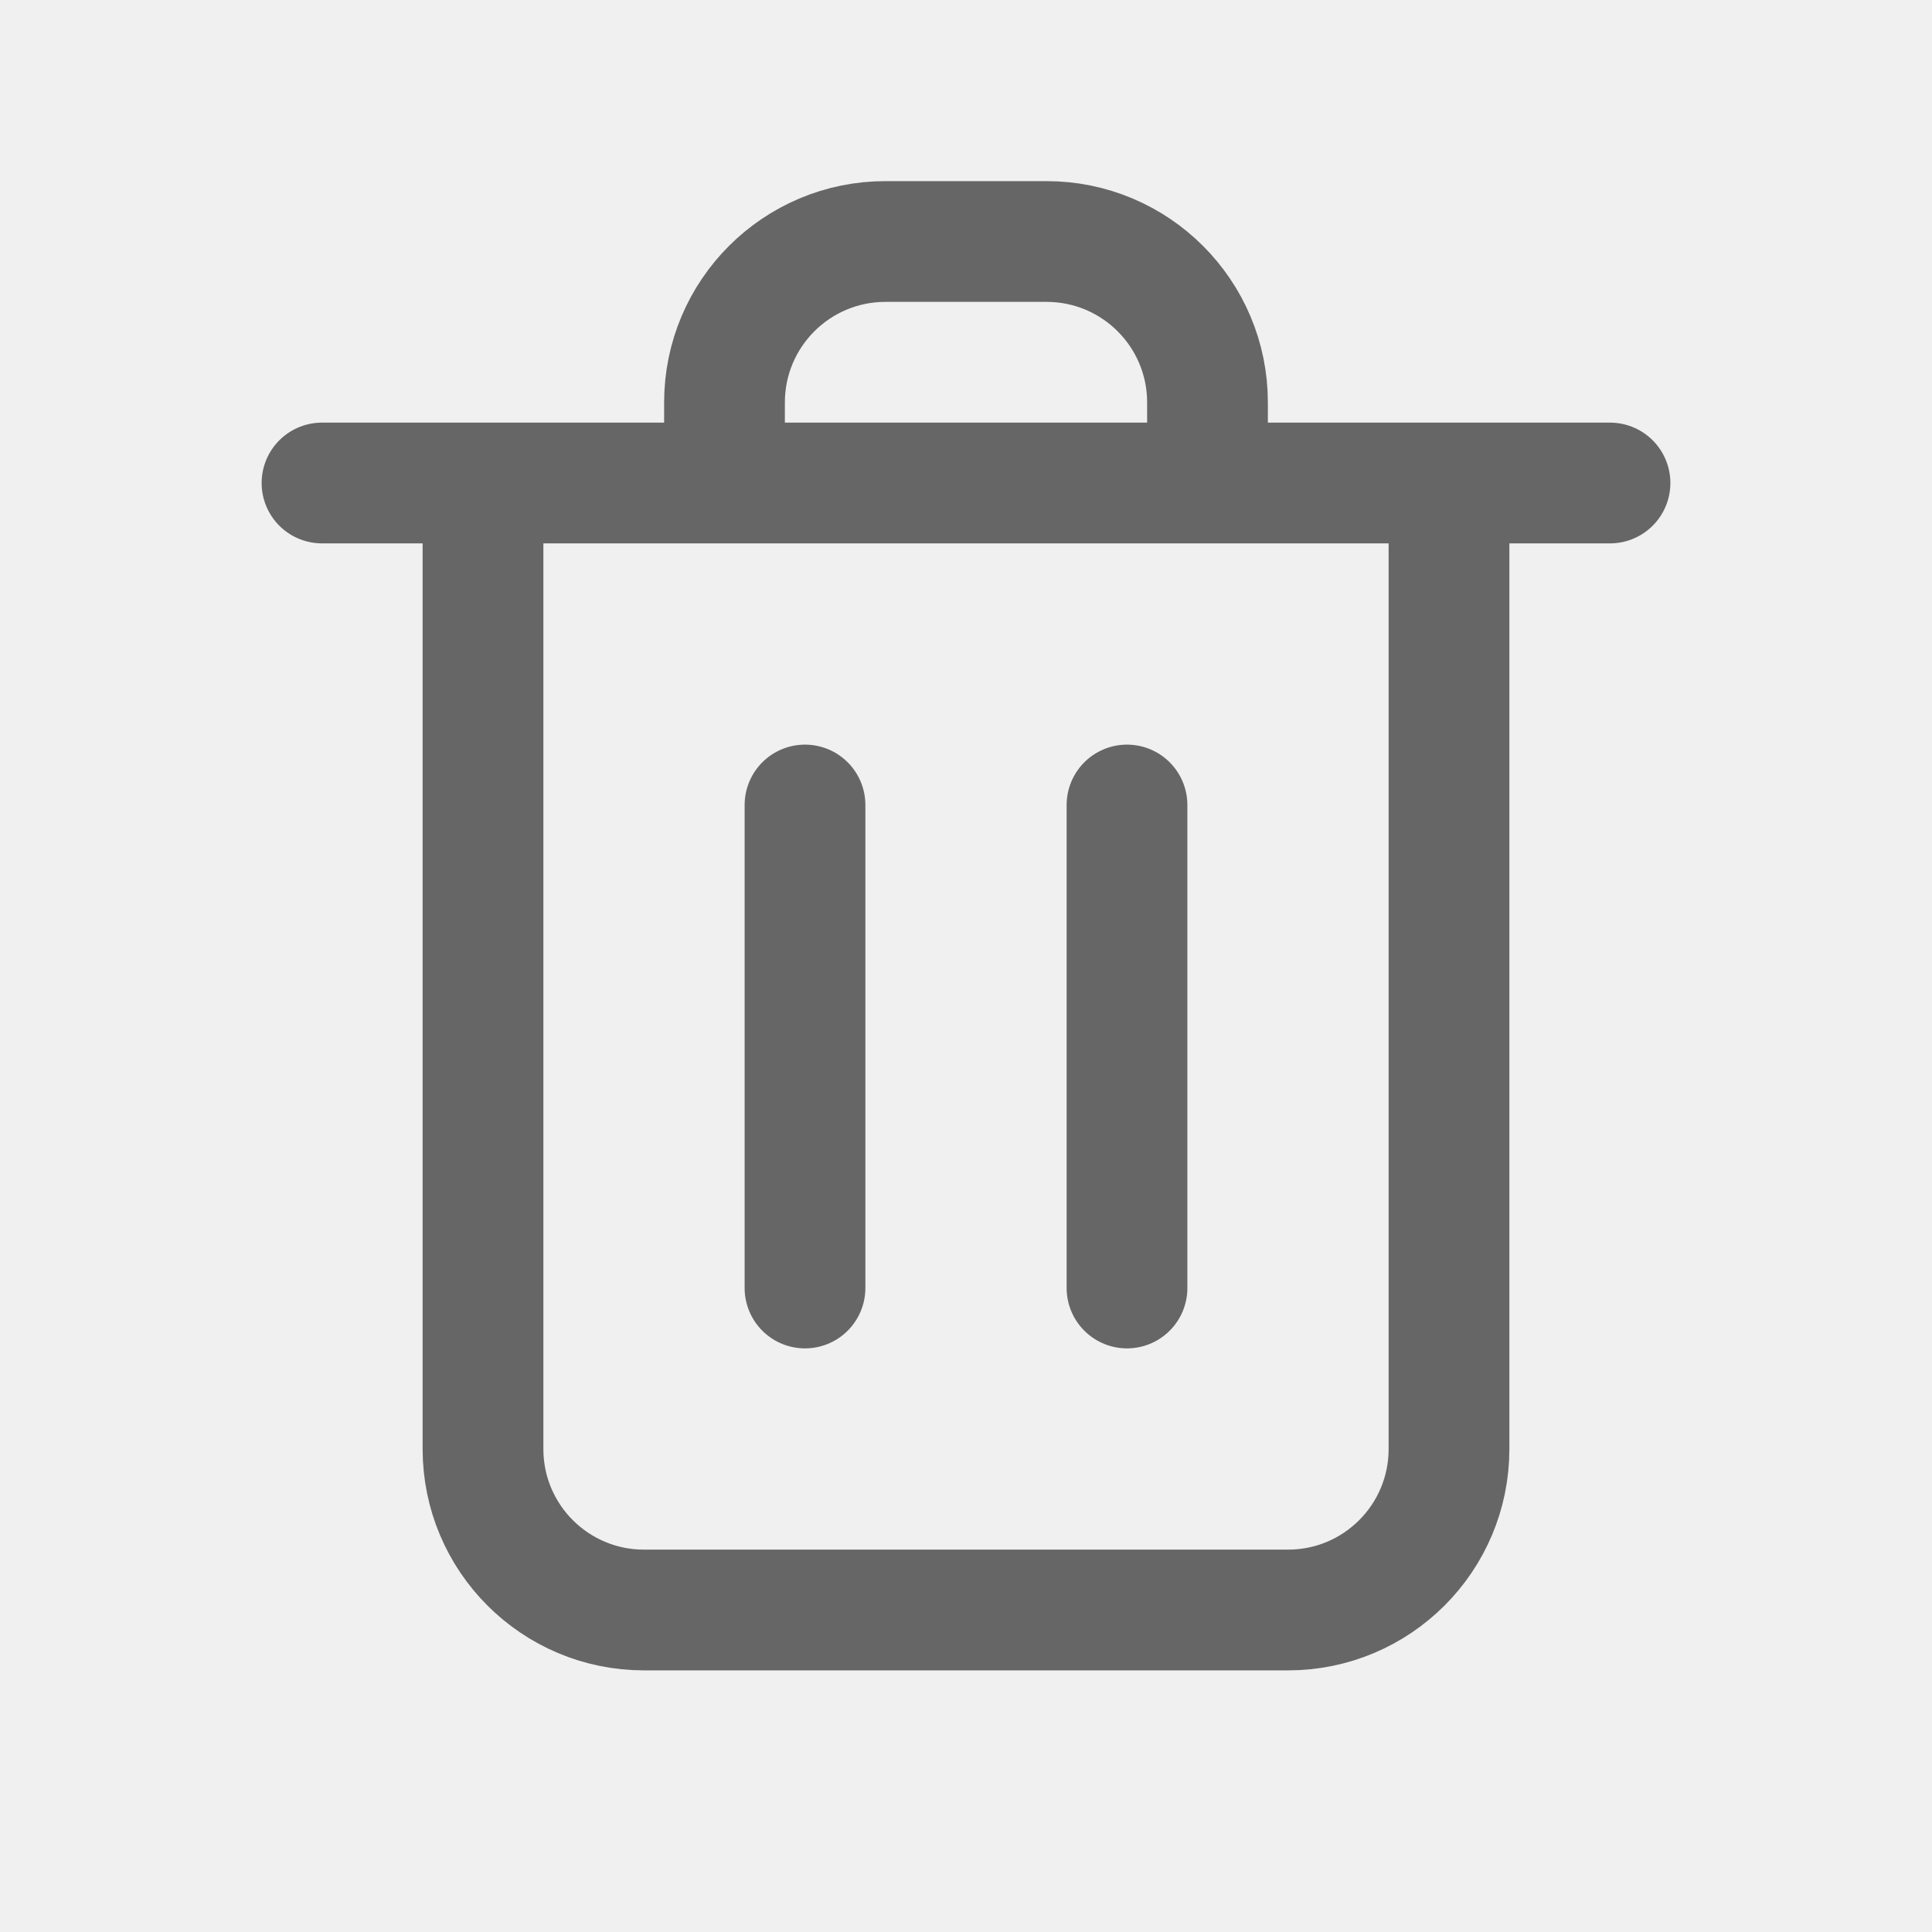
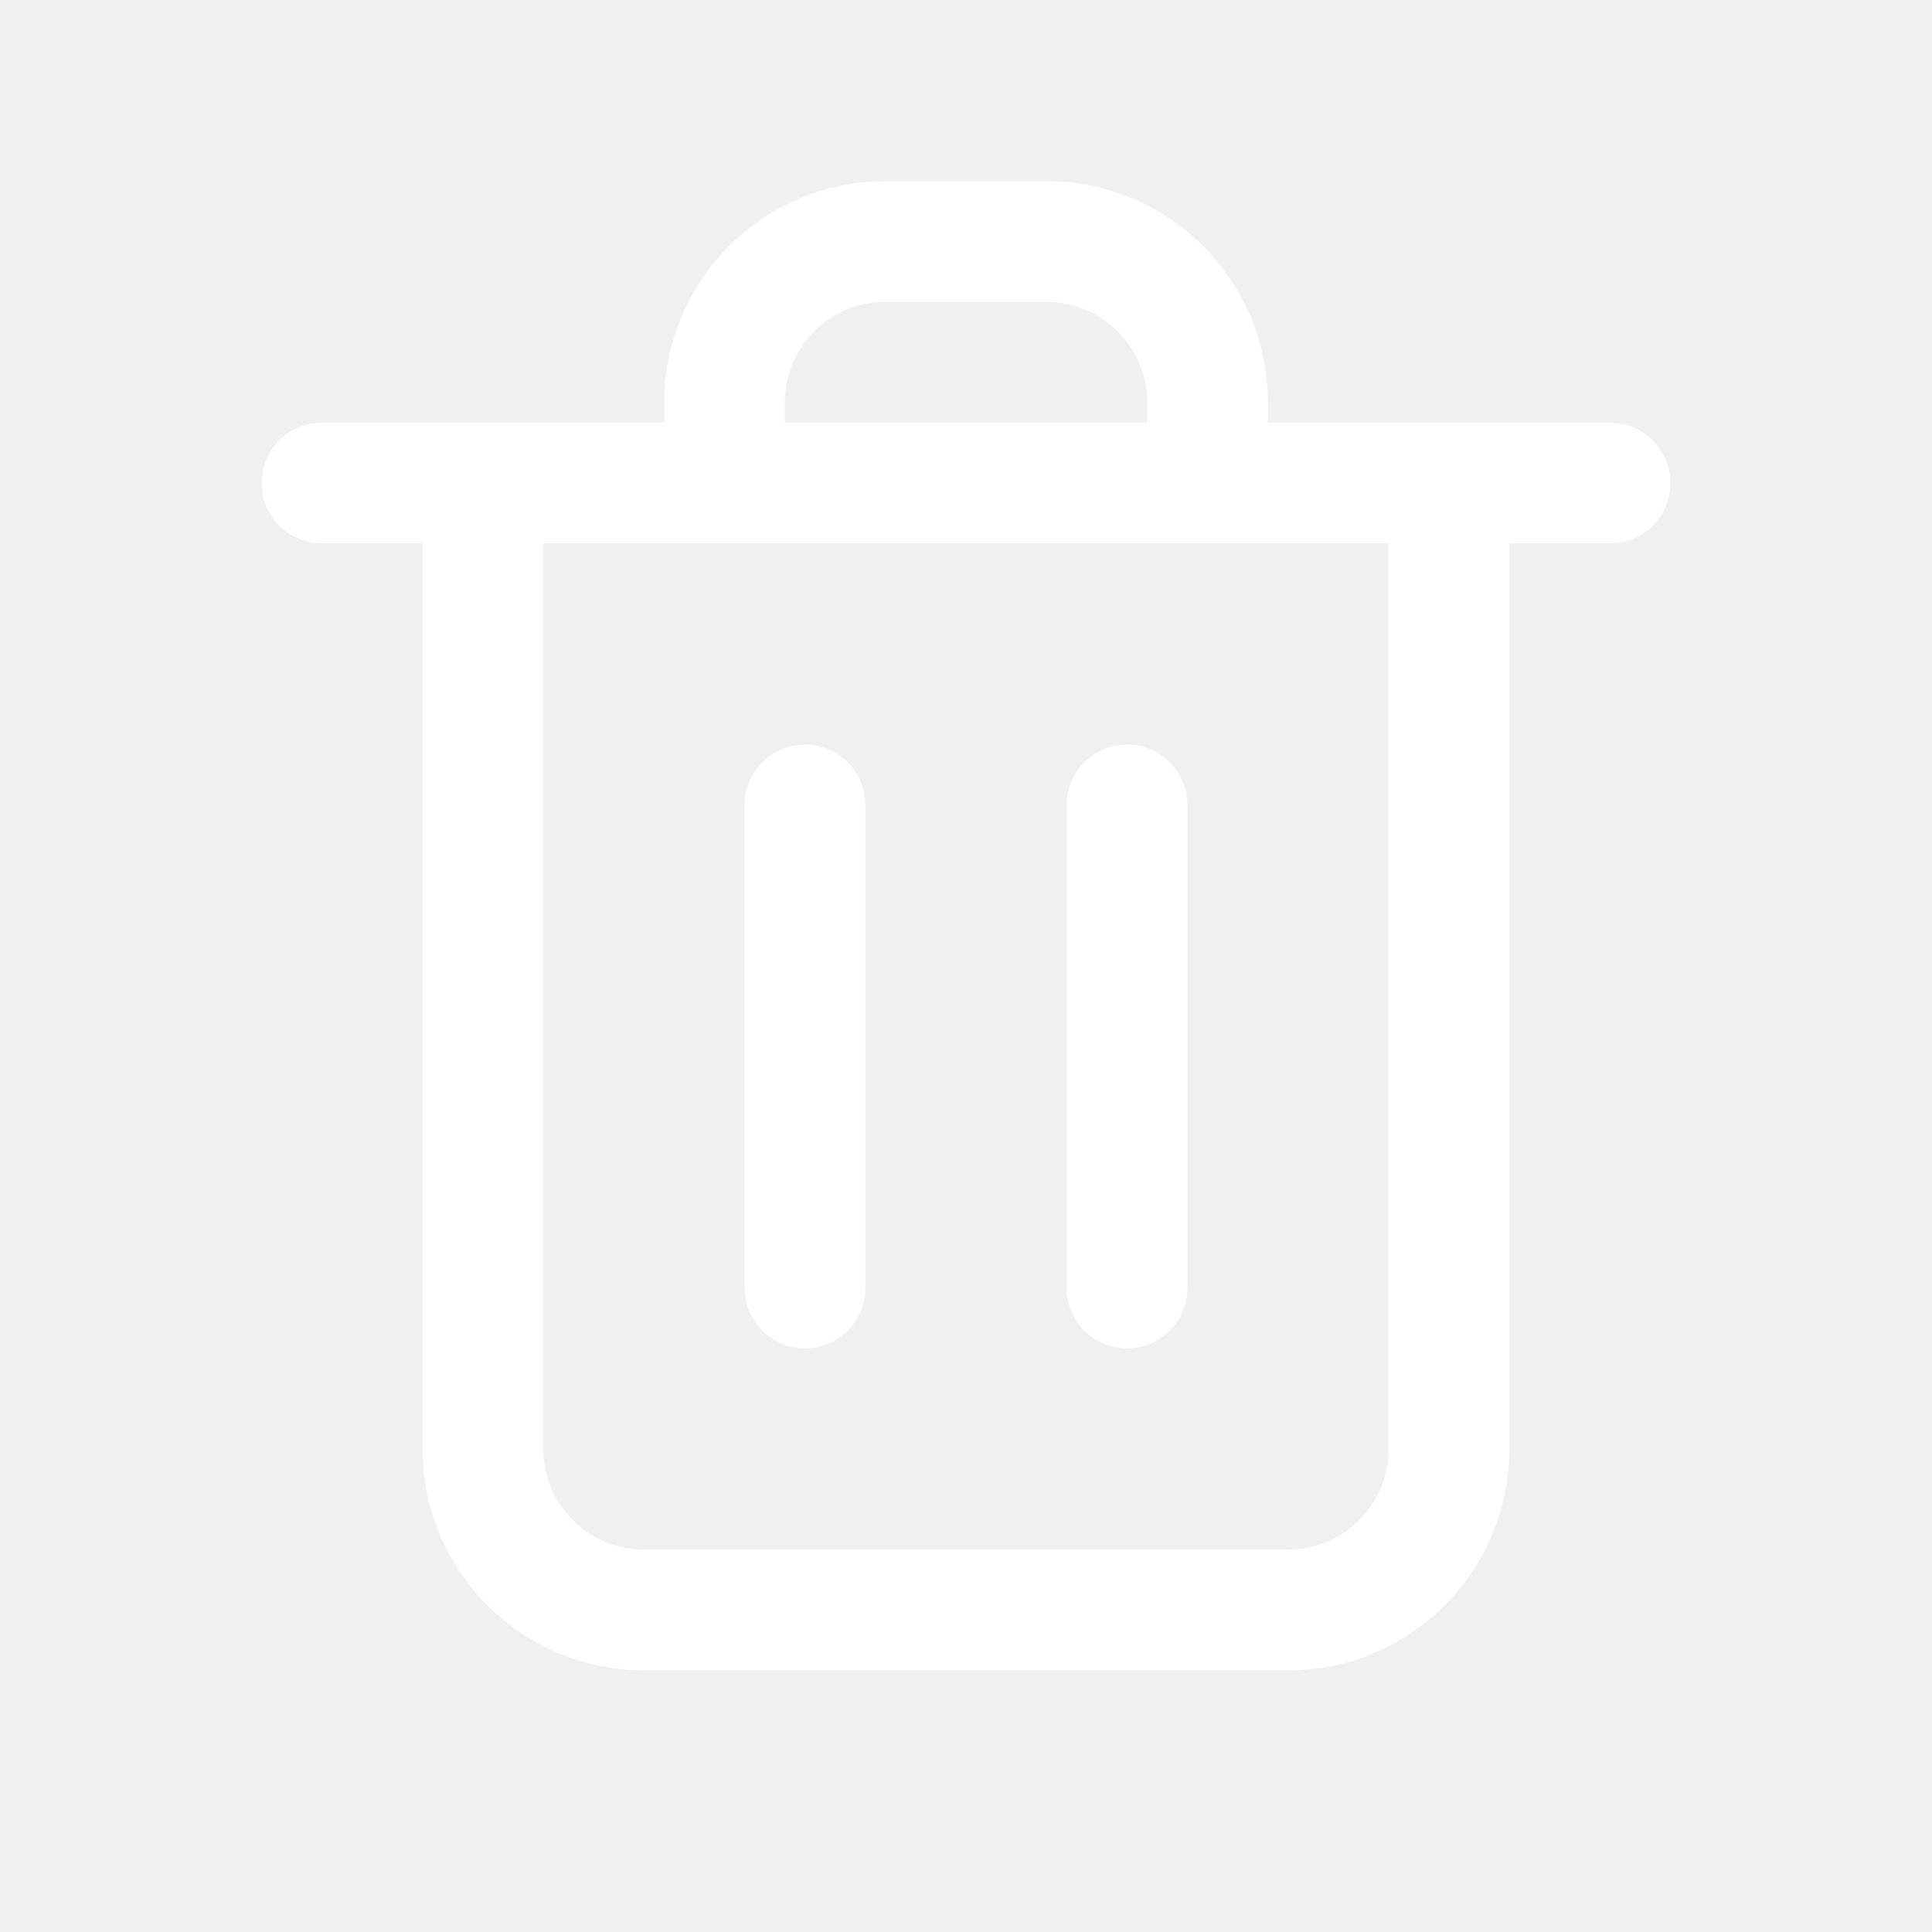
- <svg xmlns="http://www.w3.org/2000/svg" width="24" height="24" viewBox="0 0 24 24" fill="none">
-   <path d="M18 6V18C18 19.105 17.105 20 16 20H8C6.895 20 6 19.105 6 18V6M15 6V5C15 3.895 14.105 3 13 3H11C9.895 3 9 3.895 9 5V6M4 6H20M10 10V16M14 10V16" stroke="#666666" stroke-width="1.5" stroke-linecap="round" stroke-linejoin="round" />
+ <svg xmlns="http://www.w3.org/2000/svg" width="24" height="24" viewBox="0 0 24 24" fill="transparent">
+   <path d="M18 6V18C18 19.105 17.105 20 16 20H8C6.895 20 6 19.105 6 18V6M15 6V5C15 3.895 14.105 3 13 3H11C9.895 3 9 3.895 9 5V6M4 6H20M10 10V16M14 10V16" stroke="white" stroke-width="1.5" stroke-linecap="round" stroke-linejoin="round" />
</svg>
